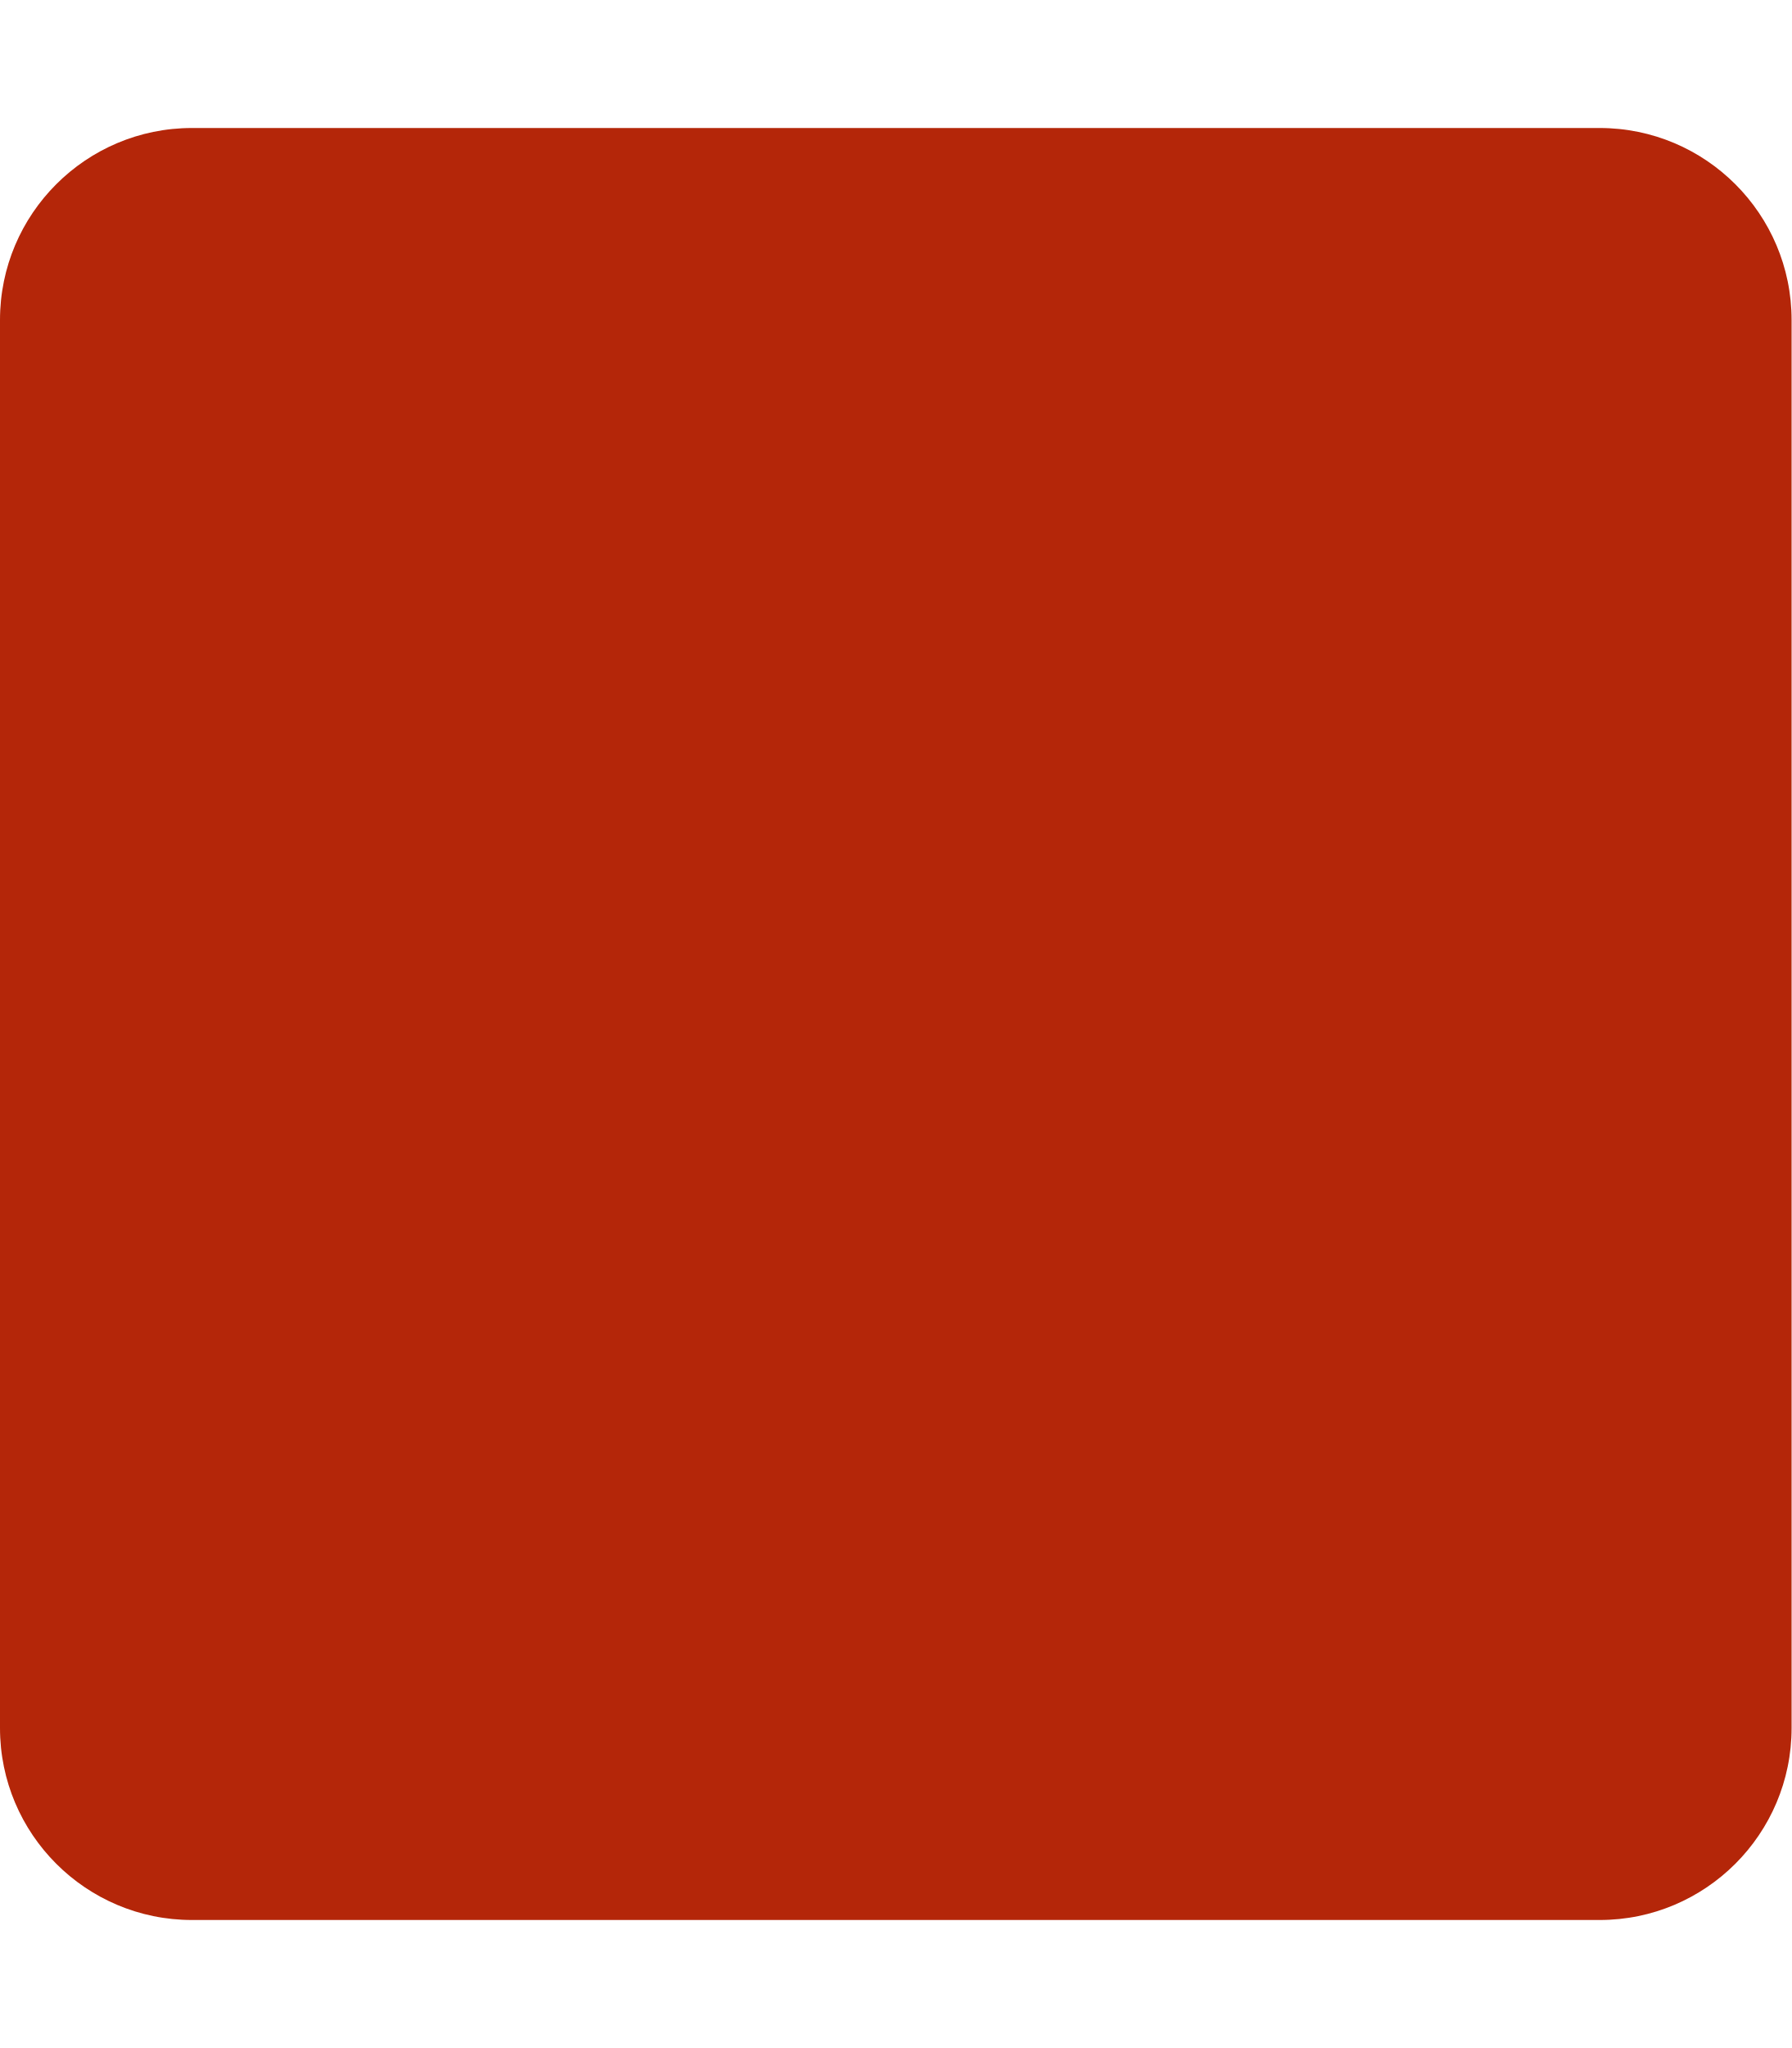
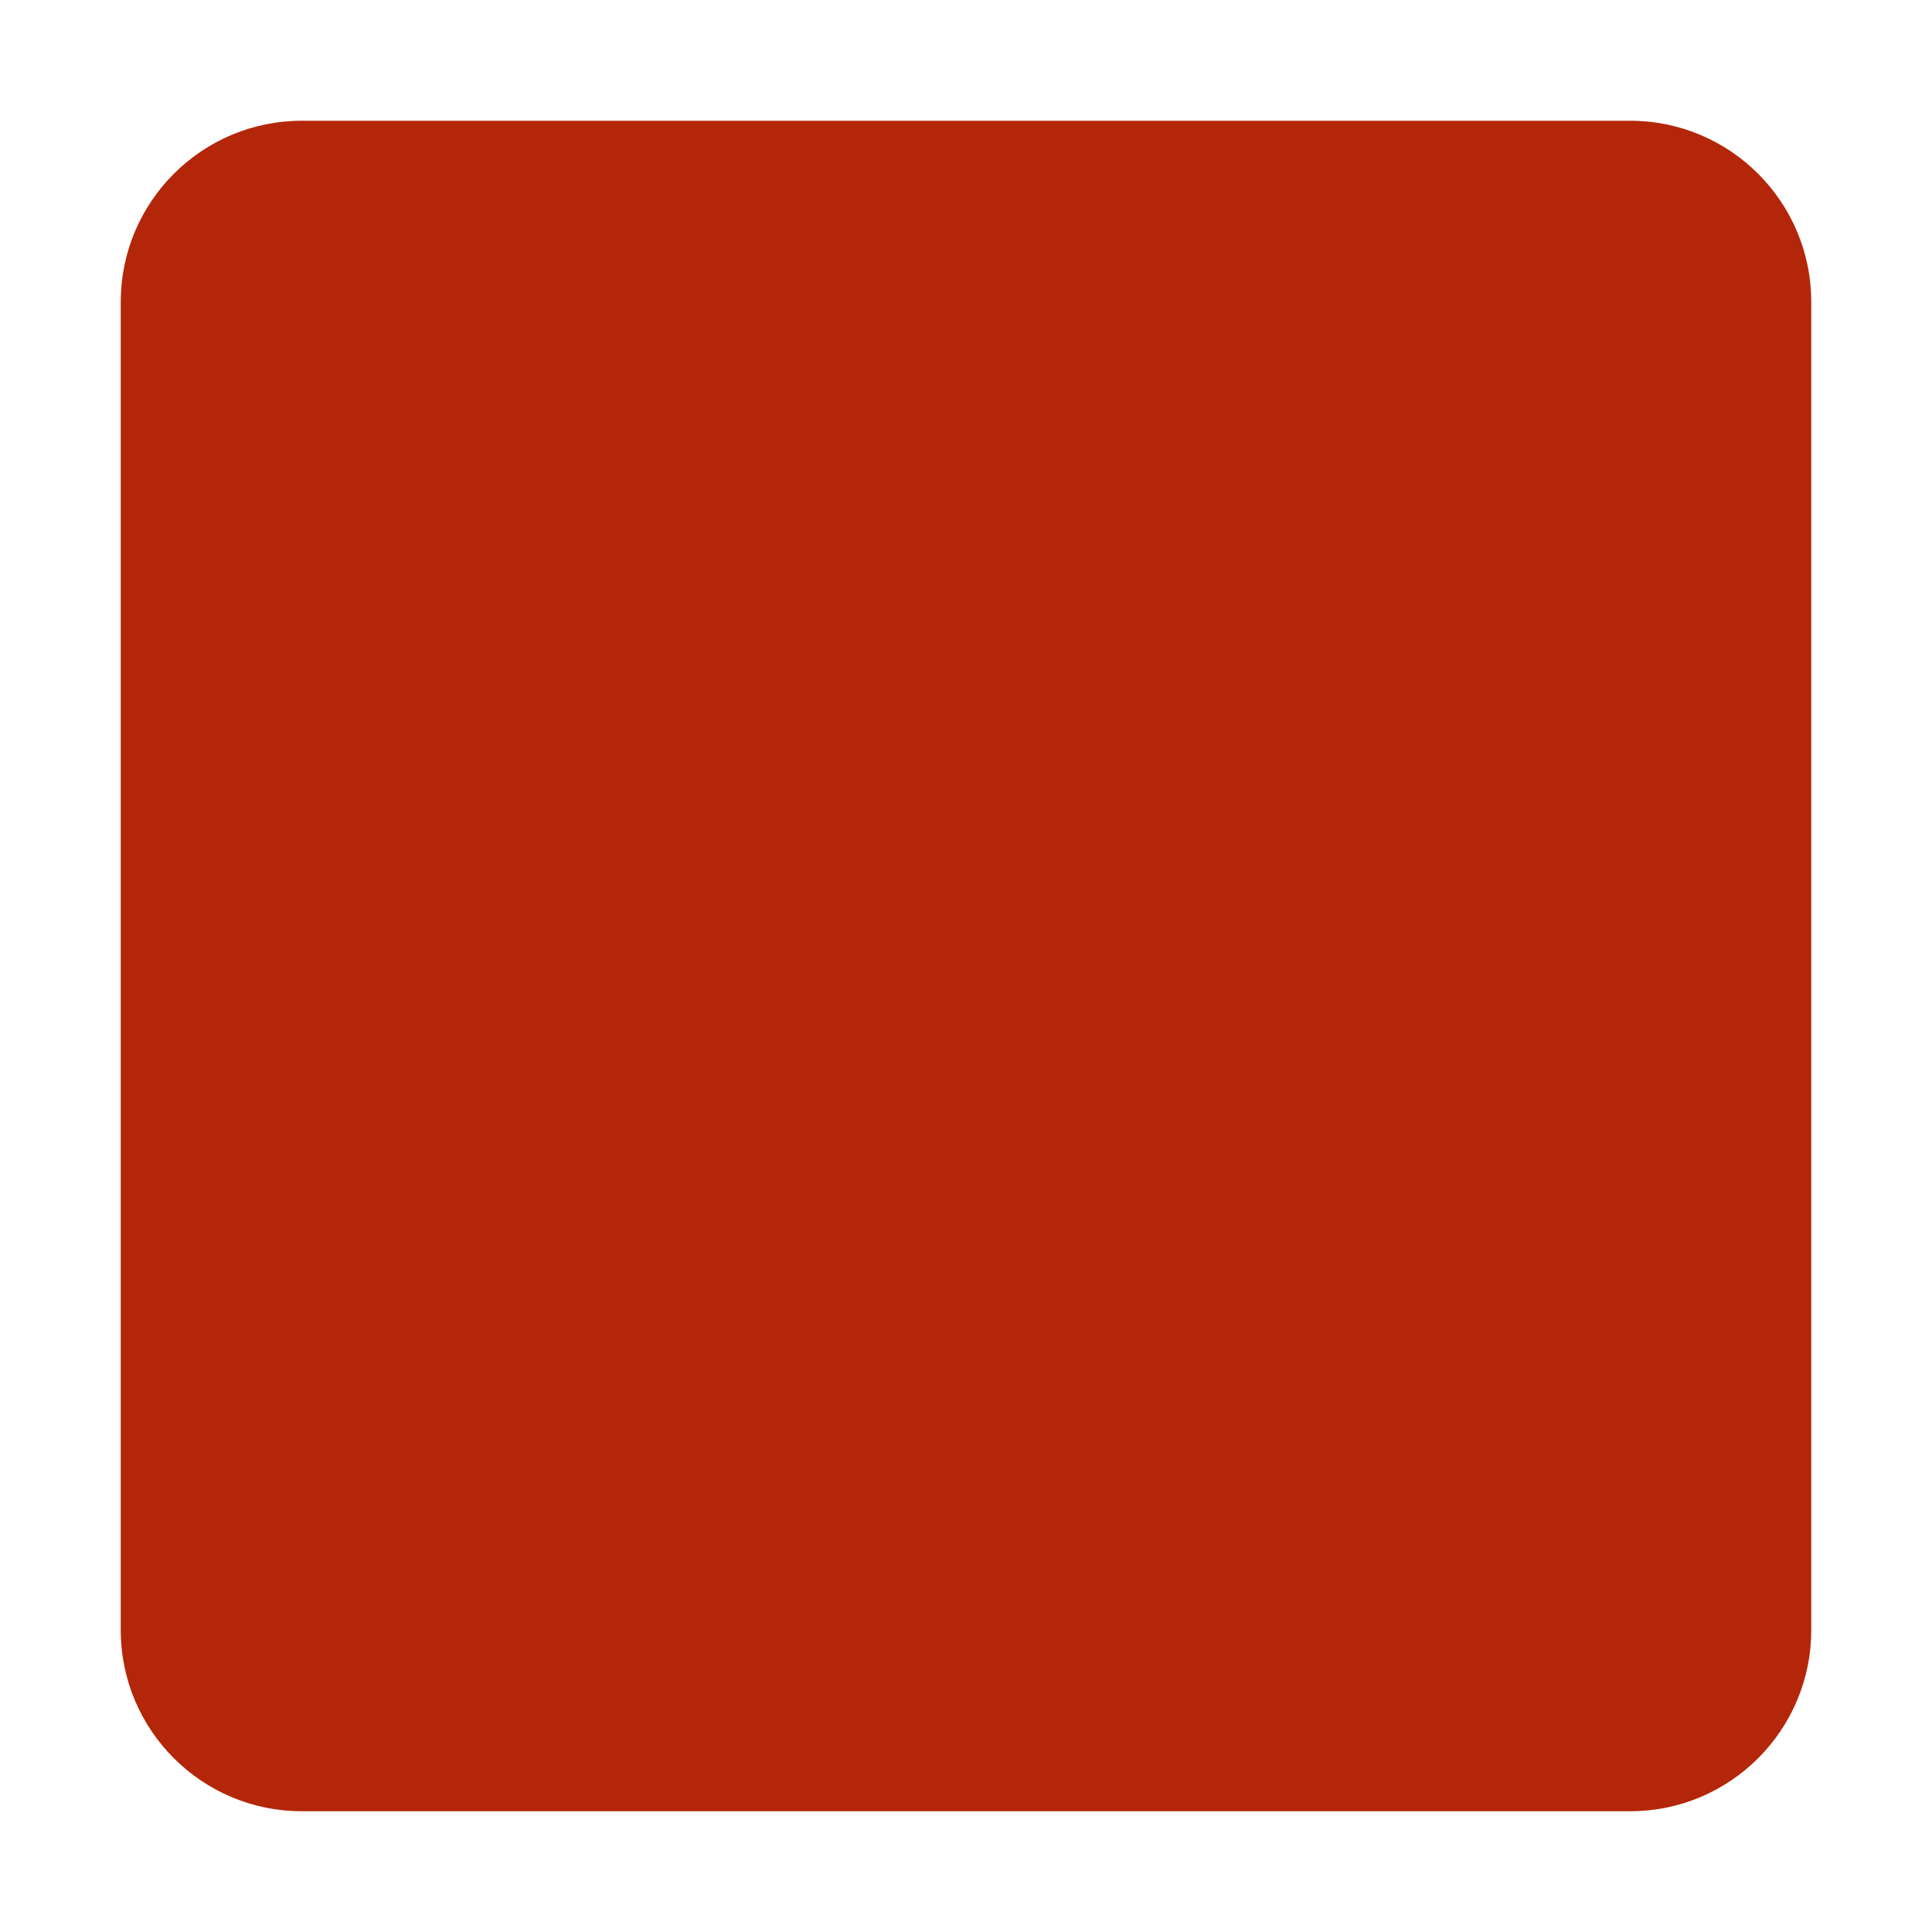
- <svg xmlns="http://www.w3.org/2000/svg" viewBox="0 0 448 512">
+ <svg xmlns="http://www.w3.org/2000/svg" viewBox="0 0 512 512">
  <style type="text/css">
   .st0{fill:#B42609;}
</style>
-   <path class="st0" d="M400 32H48C21.5 32 0 53.5 0 80v352c0 26.5 21.5 48 48 48h352c26.5 0 48-21.5 48-48V80c0-26.5-21.5-48-48-48z" />
+   <path class="st0" transform="translate(32)" d="M400 32H48C21.5 32 0 53.5 0 80v352c0 26.5 21.5 48 48 48h352c26.5 0 48-21.5 48-48V80c0-26.5-21.5-48-48-48z" />
</svg>
